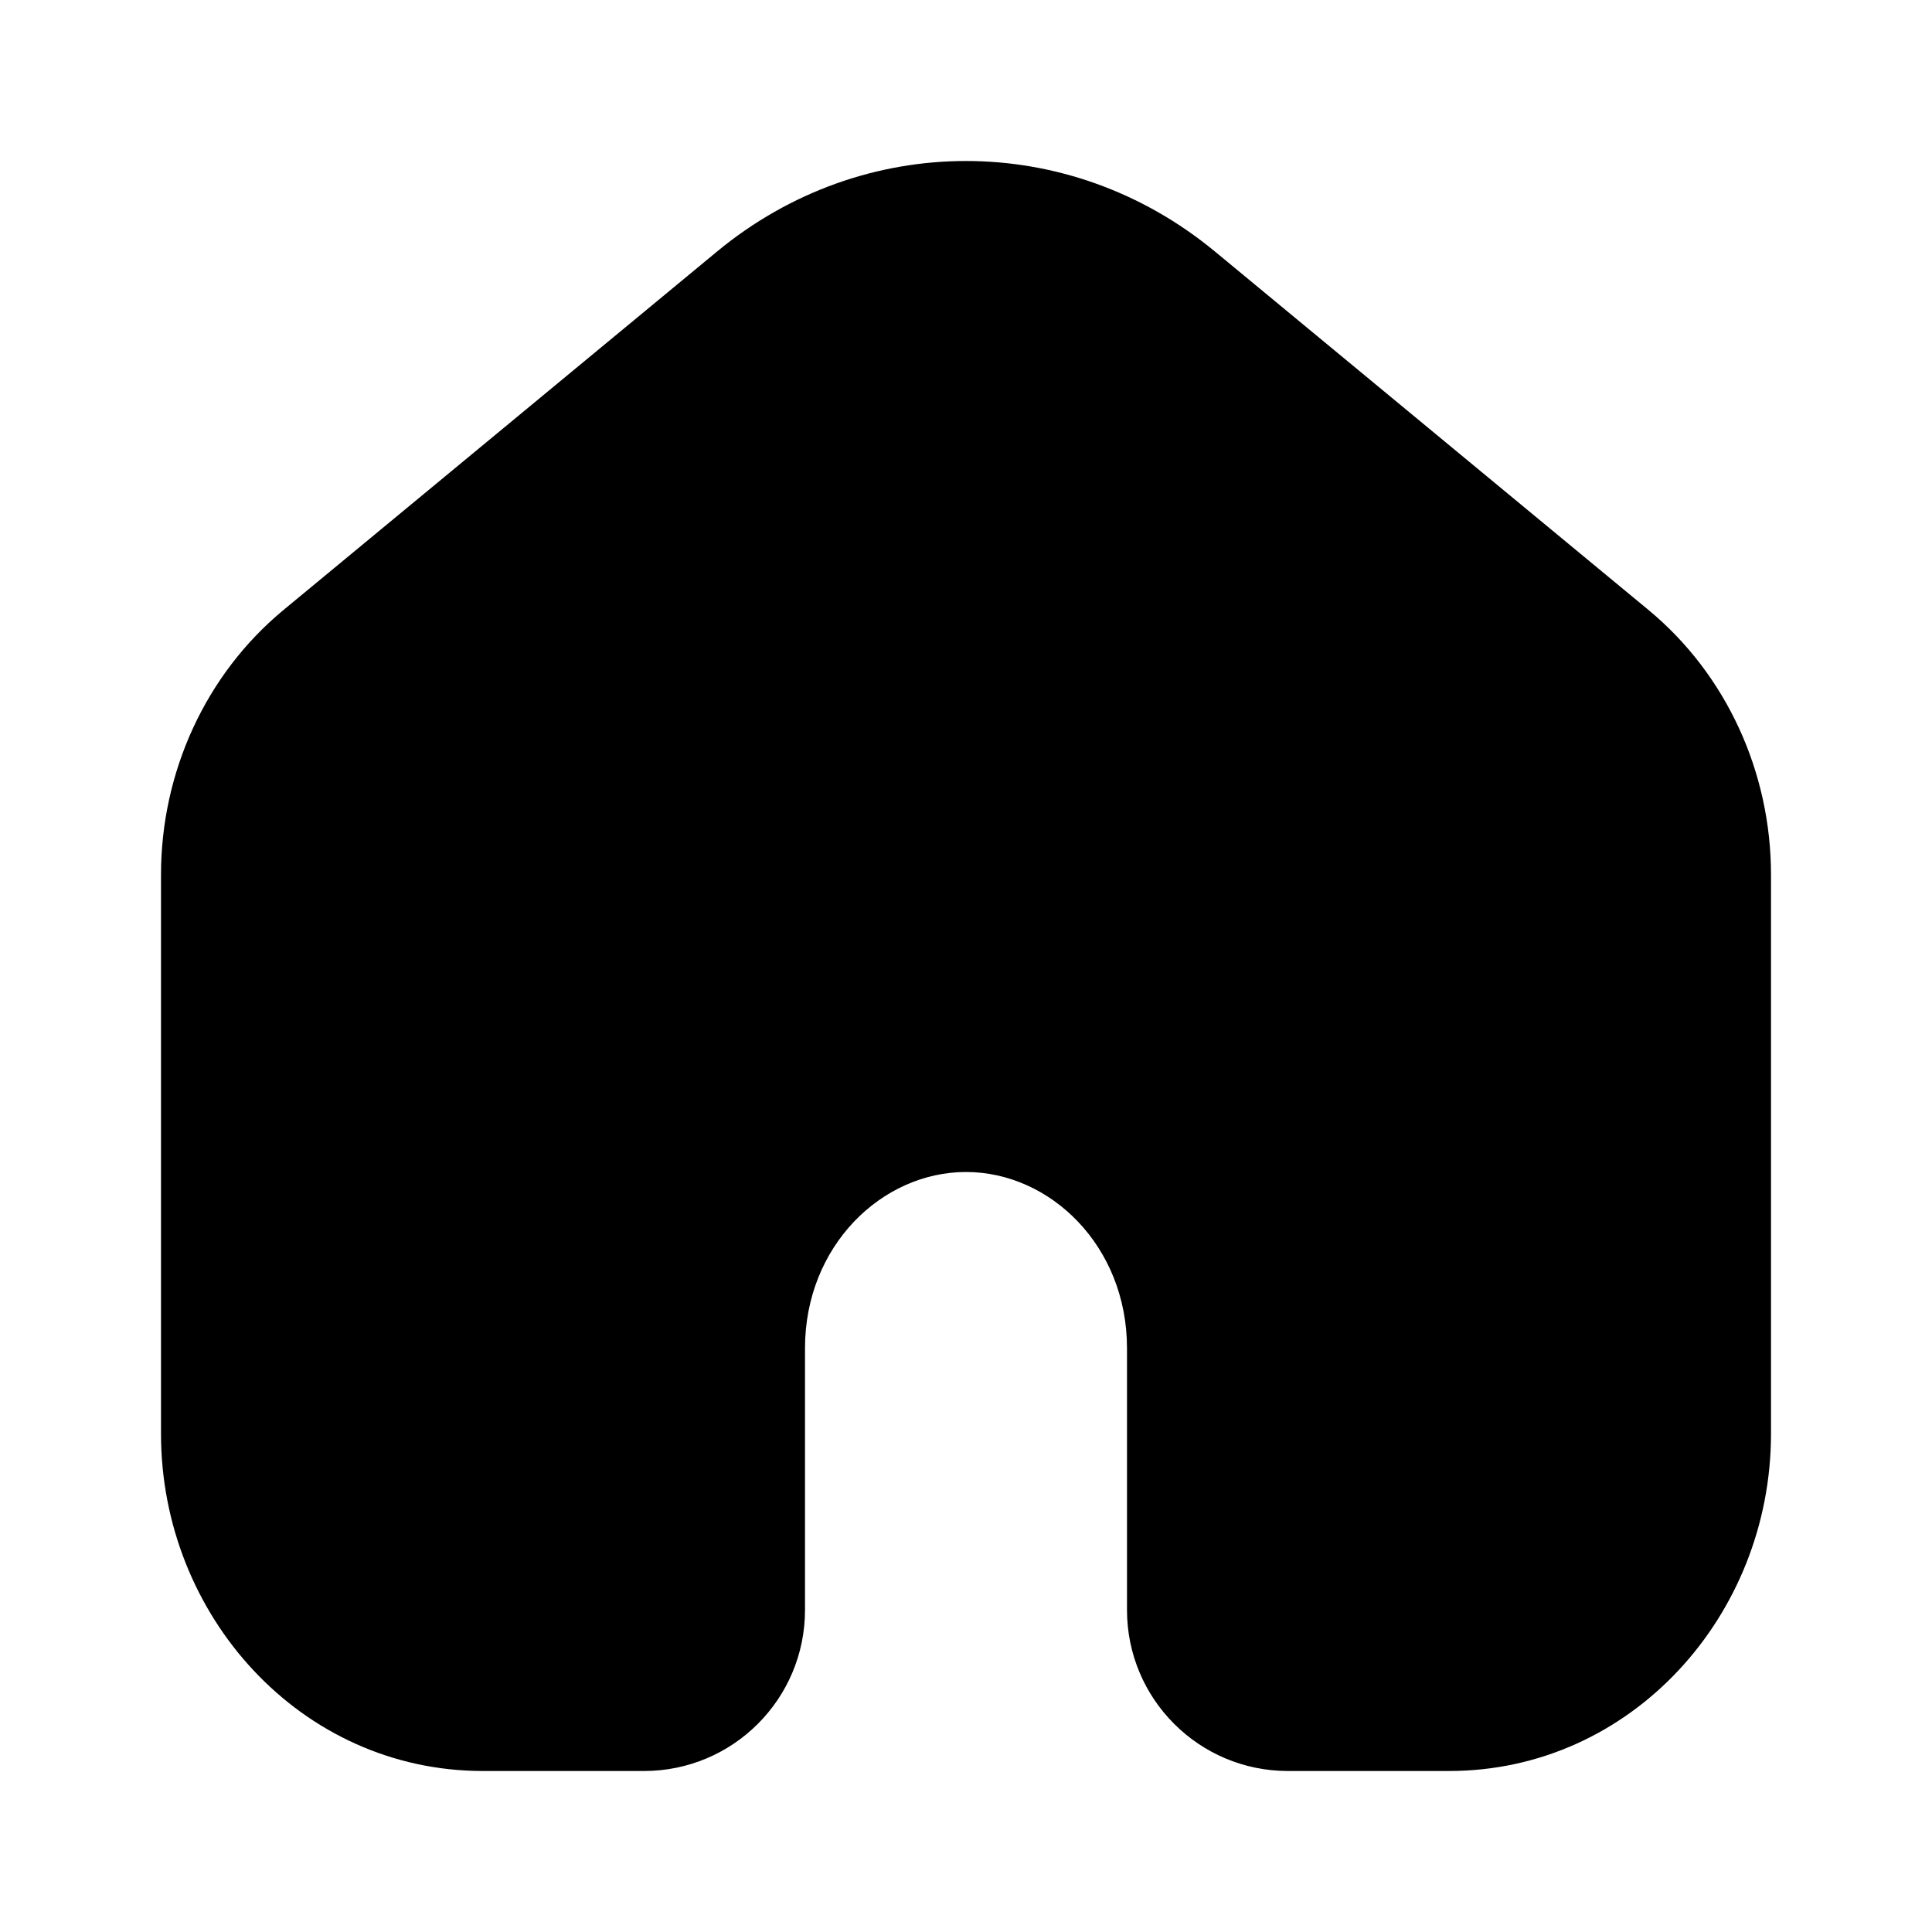
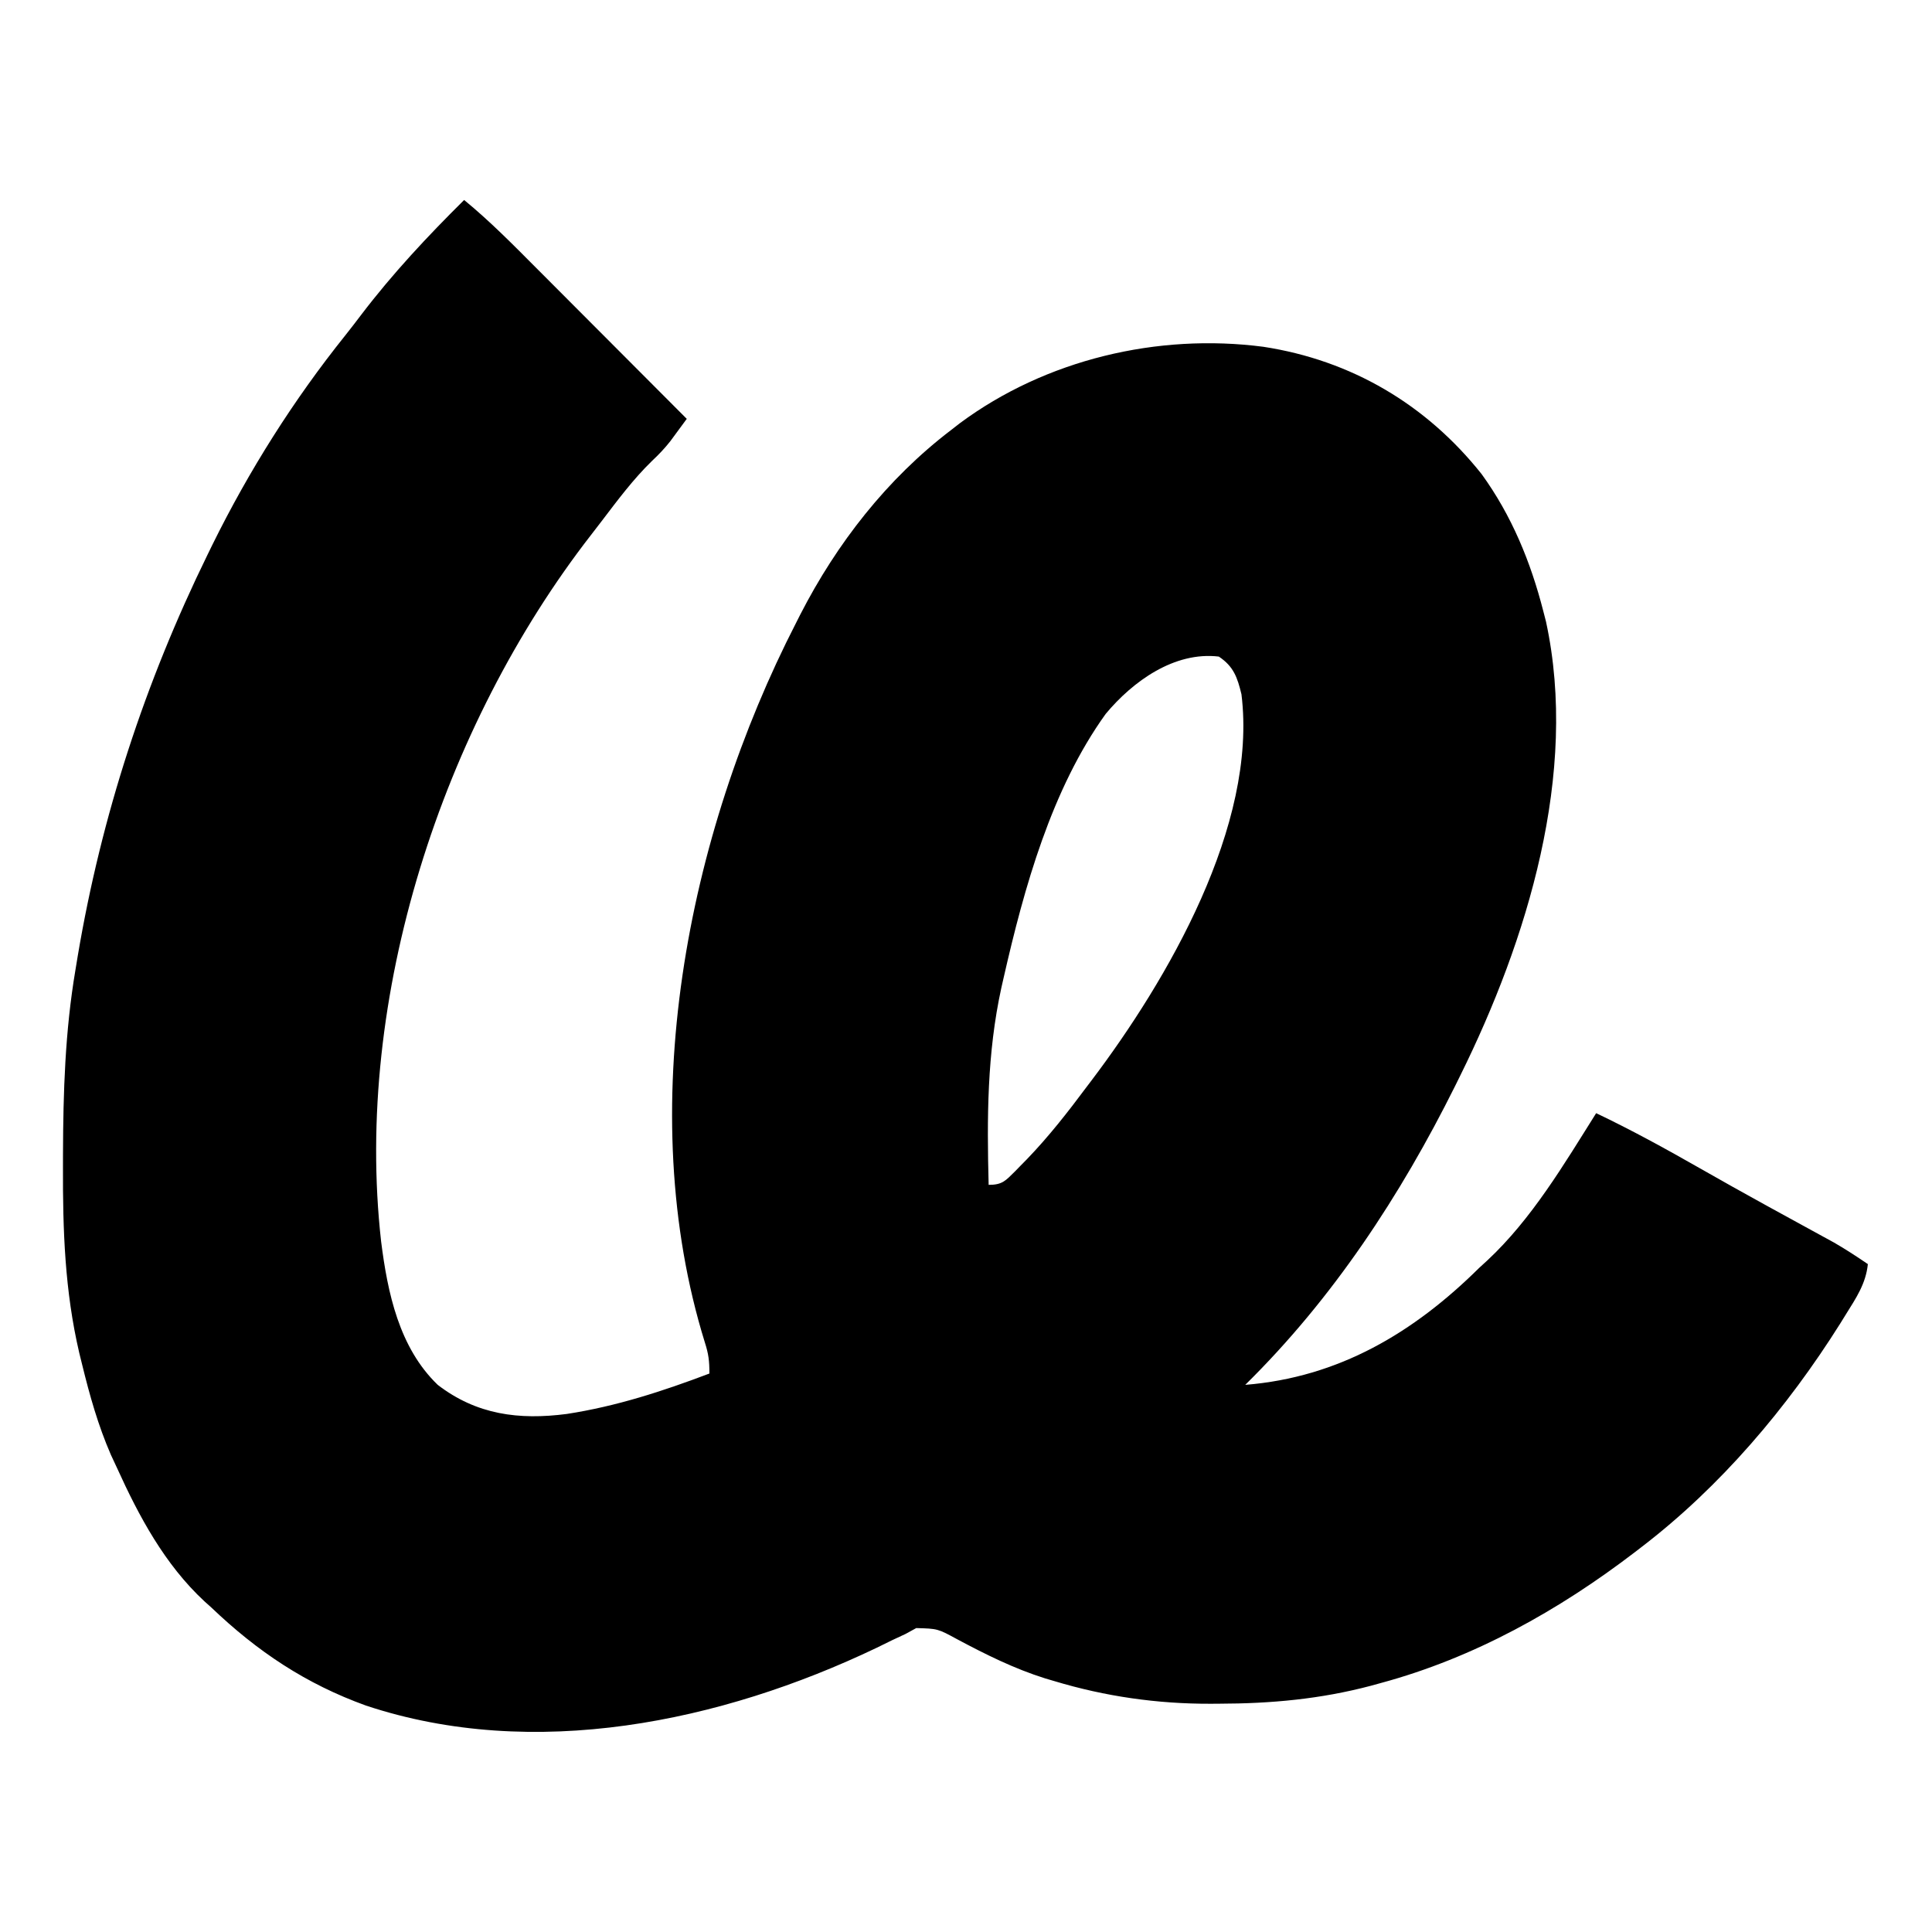
- <svg xmlns="http://www.w3.org/2000/svg" width="800px" height="800px" viewBox="0 0 24 24" fill="none">
-   <path fill-rule="evenodd" clip-rule="evenodd" d="M20.479 7.578L15.093 3.125C13.279 1.625 10.721 1.625 8.907 3.125L3.521 7.578C2.551 8.381 2 9.597 2 10.866V17.811C2 20.066 3.734 22 6 22H8C9.105 22 10 21.105 10 20V16.748C10 15.48 10.952 14.559 12 14.559C13.048 14.559 14 15.48 14 16.748V20C14 21.105 14.895 22 16 22H18C20.266 22 22 20.066 22 17.811V10.866C22 9.597 21.449 8.381 20.479 7.578Z" fill="#000000" />
+ <svg xmlns="http://www.w3.org/2000/svg" version="1.1" width="512" height="512">
+   <path d="M0 0 C6.777 5.558 12.884 11.756 19.059 17.961 C20.214 19.118 21.37 20.276 22.526 21.433 C25.548 24.459 28.567 27.488 31.586 30.517 C34.675 33.616 37.766 36.712 40.857 39.809 C46.908 45.87 52.955 51.934 59 58 C58.07 59.271 57.135 60.538 56.199 61.805 C55.679 62.511 55.159 63.217 54.624 63.945 C53.126 65.841 51.574 67.476 49.812 69.125 C44.803 73.991 40.653 79.582 36.431 85.125 C35.506 86.337 34.576 87.546 33.64 88.75 C-5.816 139.549 -29.281 211.367 -22 276 C-20.284 289.617 -17.233 304.144 -7 314 C3.297 321.923 14.519 323.364 27.217 321.711 C40.347 319.689 52.607 315.694 65 311 C65 307.62 64.783 305.845 63.793 302.754 C44.714 241.214 58.982 168.49 88 112 C88.351 111.306 88.702 110.613 89.063 109.898 C98.767 90.97 112.06 73.923 129 61 C129.779 60.394 130.557 59.788 131.359 59.164 C154.128 42.278 183.785 35.252 211.791 38.899 C235.12 42.473 254.979 54.182 269.652 72.648 C277.621 83.644 282.652 95.919 286 109 C286.233 109.905 286.467 110.81 286.707 111.742 C295.406 151.918 281.697 196.241 264 232 C263.321 233.376 263.321 233.376 262.629 234.78 C248.173 263.824 230.212 291.168 207 314 C231.792 312.018 251.666 300.166 269 283 C269.713 282.348 270.426 281.695 271.16 281.023 C282.931 270.05 291.5 255.52 300 242 C309.382 246.472 318.428 251.438 327.453 256.586 C333.186 259.853 338.936 263.081 344.719 266.258 C345.697 266.795 345.697 266.795 346.695 267.344 C349.284 268.766 351.874 270.187 354.467 271.603 C356.272 272.588 358.076 273.577 359.879 274.566 C360.916 275.133 361.953 275.7 363.022 276.283 C366.119 278.068 369.048 279.986 372 282 C371.479 287.184 368.88 290.989 366.188 295.312 C365.698 296.104 365.208 296.896 364.703 297.712 C350.677 320.027 332.977 340.945 312 357 C311.161 357.645 311.161 357.645 310.306 358.304 C290.127 373.748 267.649 386.337 243 393 C241.688 393.362 241.688 393.362 240.35 393.731 C226.922 397.289 213.827 398.474 200 398.5 C198.917 398.507 198.917 398.507 197.813 398.514 C183.704 398.549 169.909 396.587 156.375 392.5 C155.163 392.142 155.163 392.142 153.927 391.777 C145.777 389.211 138.214 385.451 130.689 381.432 C125.514 378.615 125.514 378.615 119.816 378.457 C118.887 378.966 117.958 379.475 117 380 C115.79 380.571 114.578 381.137 113.363 381.699 C112.013 382.362 110.663 383.025 109.312 383.688 C68.052 403.415 18.431 413.747 -26 399 C-41.928 393.257 -54.757 384.699 -67 373 C-67.601 372.462 -68.201 371.925 -68.82 371.371 C-79.316 361.632 -86.162 348.879 -92 336 C-92.534 334.855 -93.067 333.711 -93.617 332.531 C-97.009 324.727 -99.23 316.814 -101.25 308.562 C-101.62 307.063 -101.62 307.063 -101.997 305.533 C-105.835 289.076 -106.372 273.01 -106.312 256.188 C-106.31 255.101 -106.308 254.014 -106.306 252.894 C-106.254 236.406 -105.762 220.289 -103 204 C-102.702 202.191 -102.702 202.191 -102.398 200.345 C-96.119 163.118 -84.584 127.888 -68 94 C-67.581 93.142 -67.163 92.284 -66.731 91.4 C-57.005 71.692 -45.233 53.026 -31.494 35.879 C-30.05 34.062 -28.639 32.225 -27.238 30.375 C-18.967 19.512 -9.694 9.603 0 0 Z M170.023 136.188 C155.646 156.171 148.409 182.262 143 206 C142.791 206.916 142.582 207.831 142.367 208.775 C138.567 226.201 138.543 243.267 139 261 C142.633 261 143.473 259.912 145.971 257.446 C146.728 256.668 146.728 256.668 147.5 255.875 C148.029 255.337 148.558 254.8 149.103 254.246 C154.916 248.221 160.004 241.705 165 235 C165.42 234.446 165.84 233.892 166.272 233.322 C186.388 206.729 210.283 165.72 206 131 C204.925 126.552 203.945 123.63 200 121 C188.215 119.597 177.195 127.571 170.023 136.188 Z " fill="#000000" transform="translate(123,53)" />
</svg>
